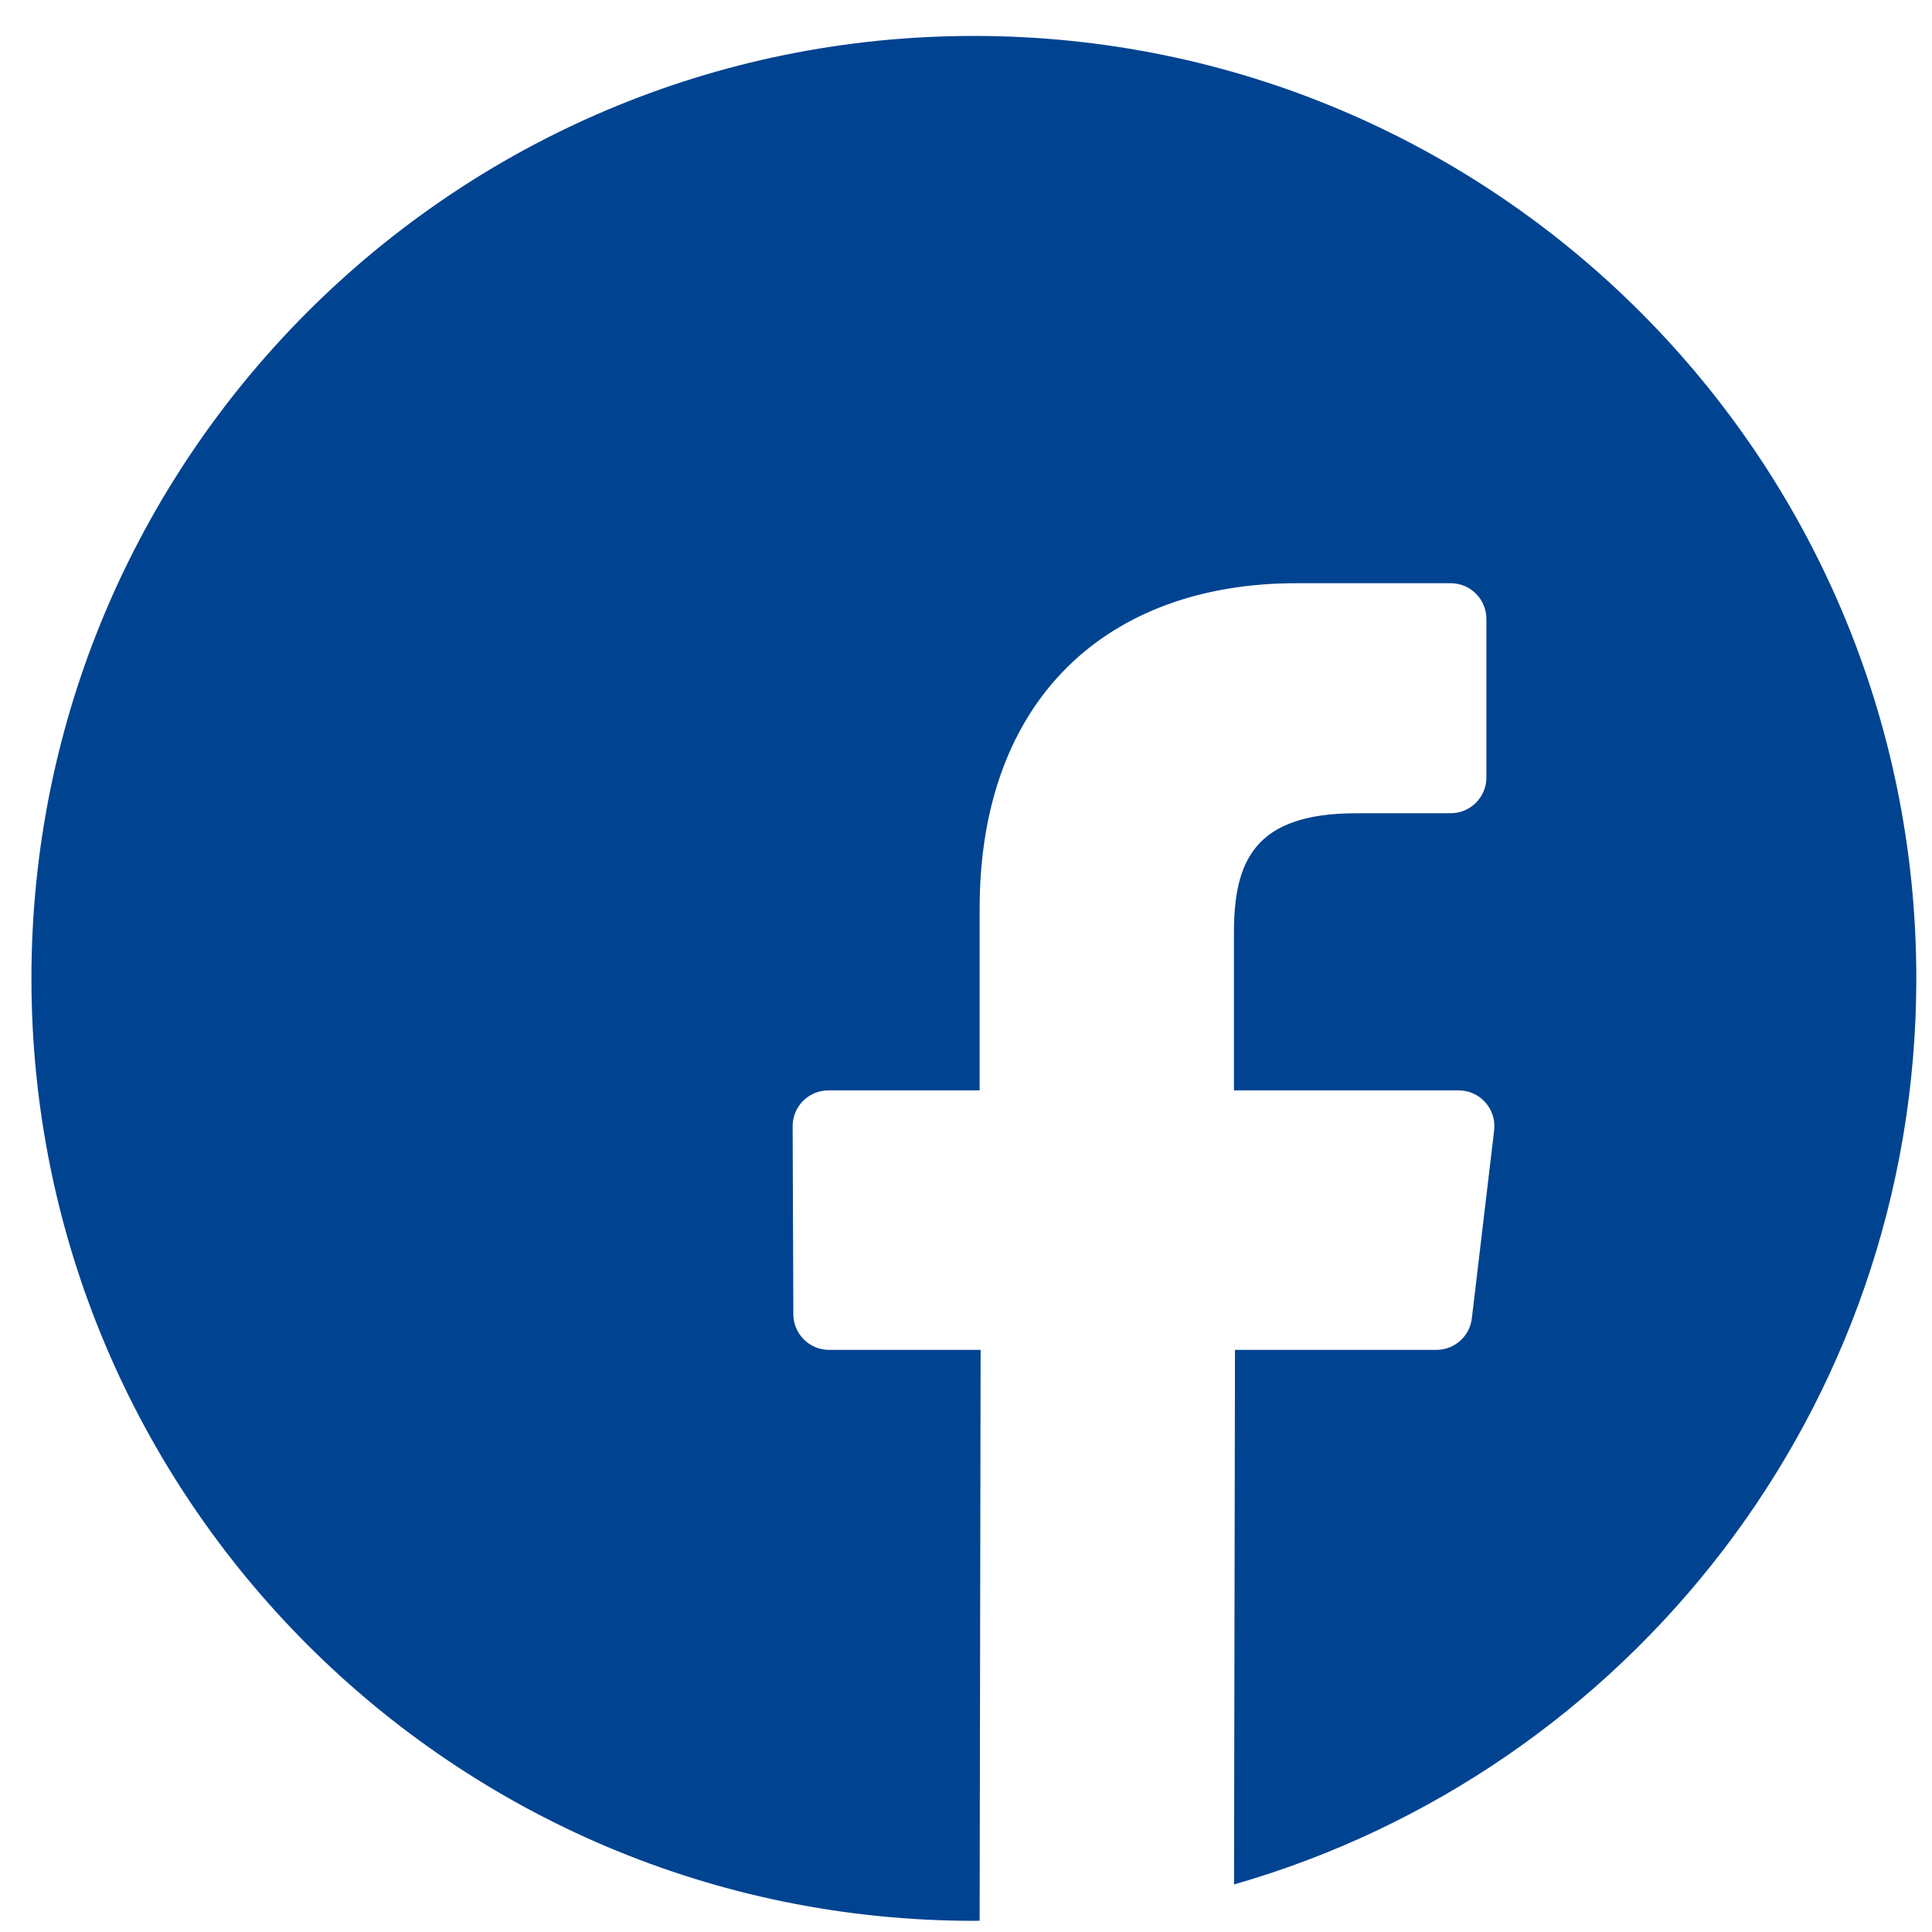
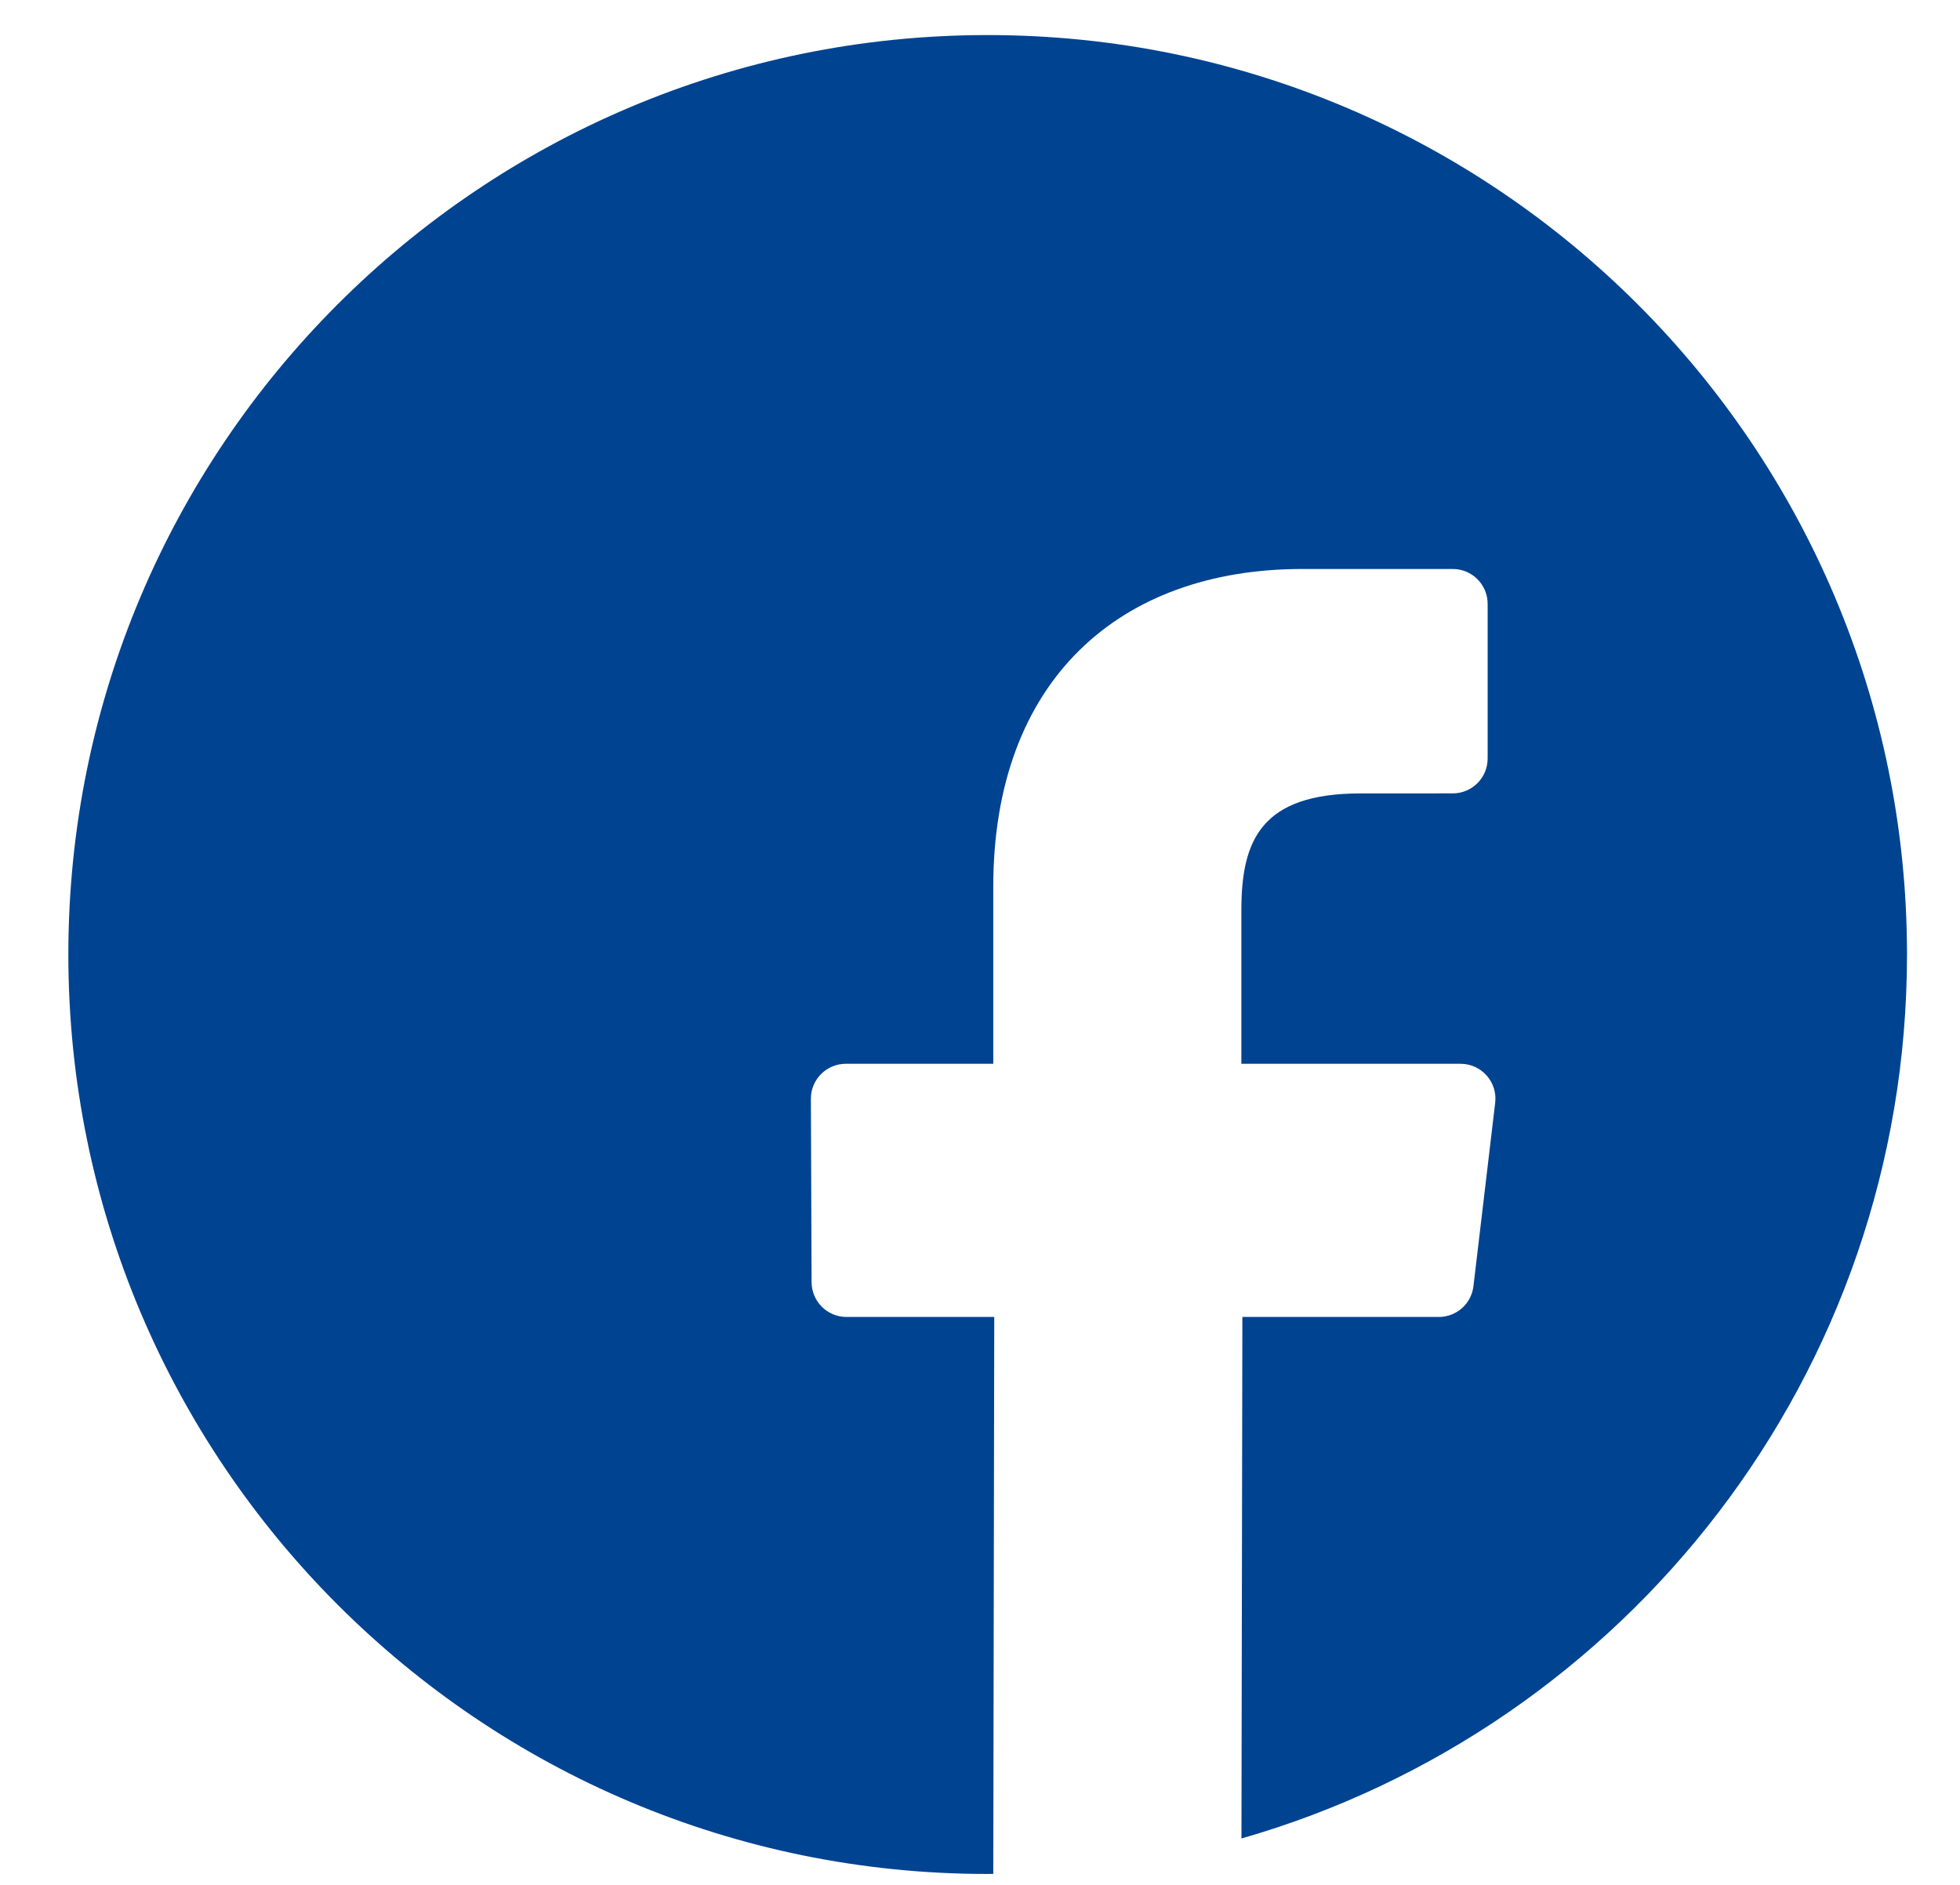
- <svg xmlns="http://www.w3.org/2000/svg" width="41" height="41" viewBox="0 0 41 41" fill="none">
+ <svg xmlns="http://www.w3.org/2000/svg" width="26" height="25" viewBox="0 0 41 41" fill="none">
  <path d="M20 0C8.954 0 0 8.954 0 20C0 31.046 8.954 40 20 40C20.041 40 20.081 39.999 20.122 39.998L20.143 27.884H16.928C16.51 27.884 16.171 27.546 16.169 27.128L16.154 23.139C16.152 22.719 16.493 22.377 16.913 22.377H20.122V18.523C20.122 14.05 22.854 11.614 26.844 11.614H30.119C30.538 11.614 30.877 11.954 30.877 12.373V15.736C30.877 16.155 30.538 16.495 30.119 16.495L28.11 16.496C25.939 16.496 25.519 17.527 25.519 19.04V22.377H30.288C30.742 22.377 31.095 22.774 31.041 23.225L30.568 27.214C30.523 27.596 30.199 27.884 29.815 27.884H25.541L25.521 39.228C33.882 36.831 40 29.131 40 20C40 8.954 31.046 0 20 0Z" transform="translate(0.666992 0.762695)" fill="#004391" />
</svg>
